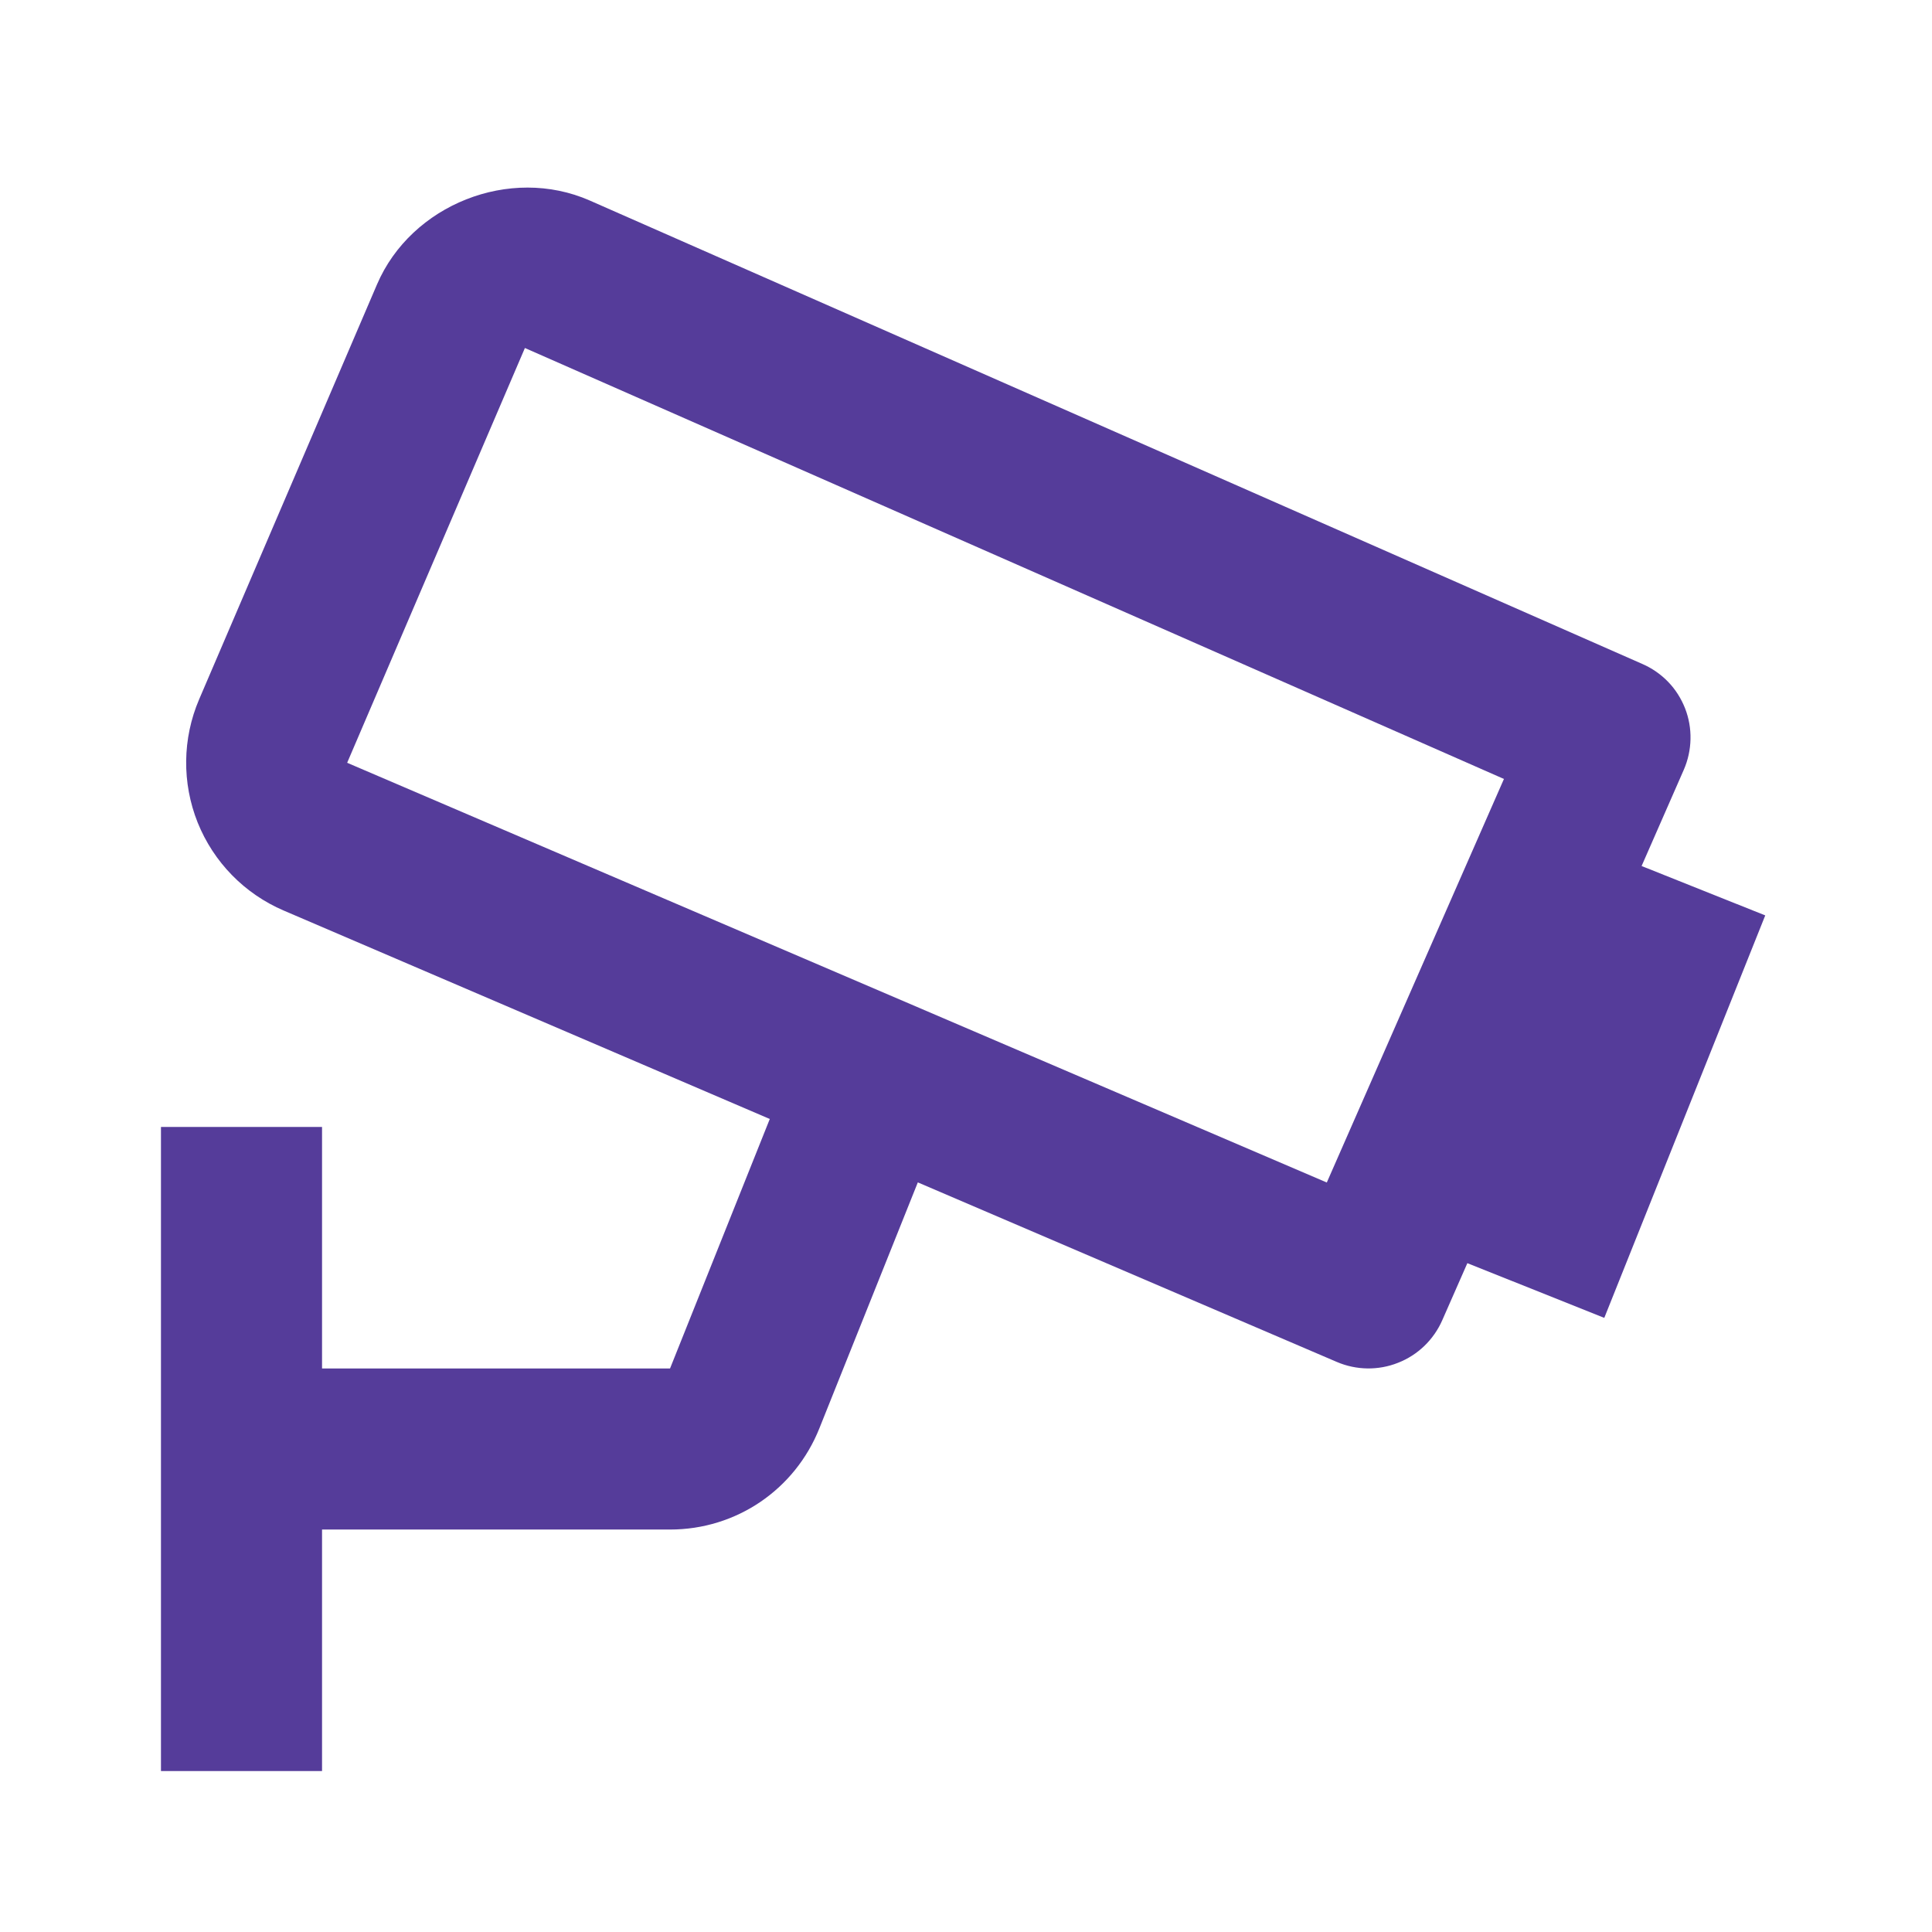
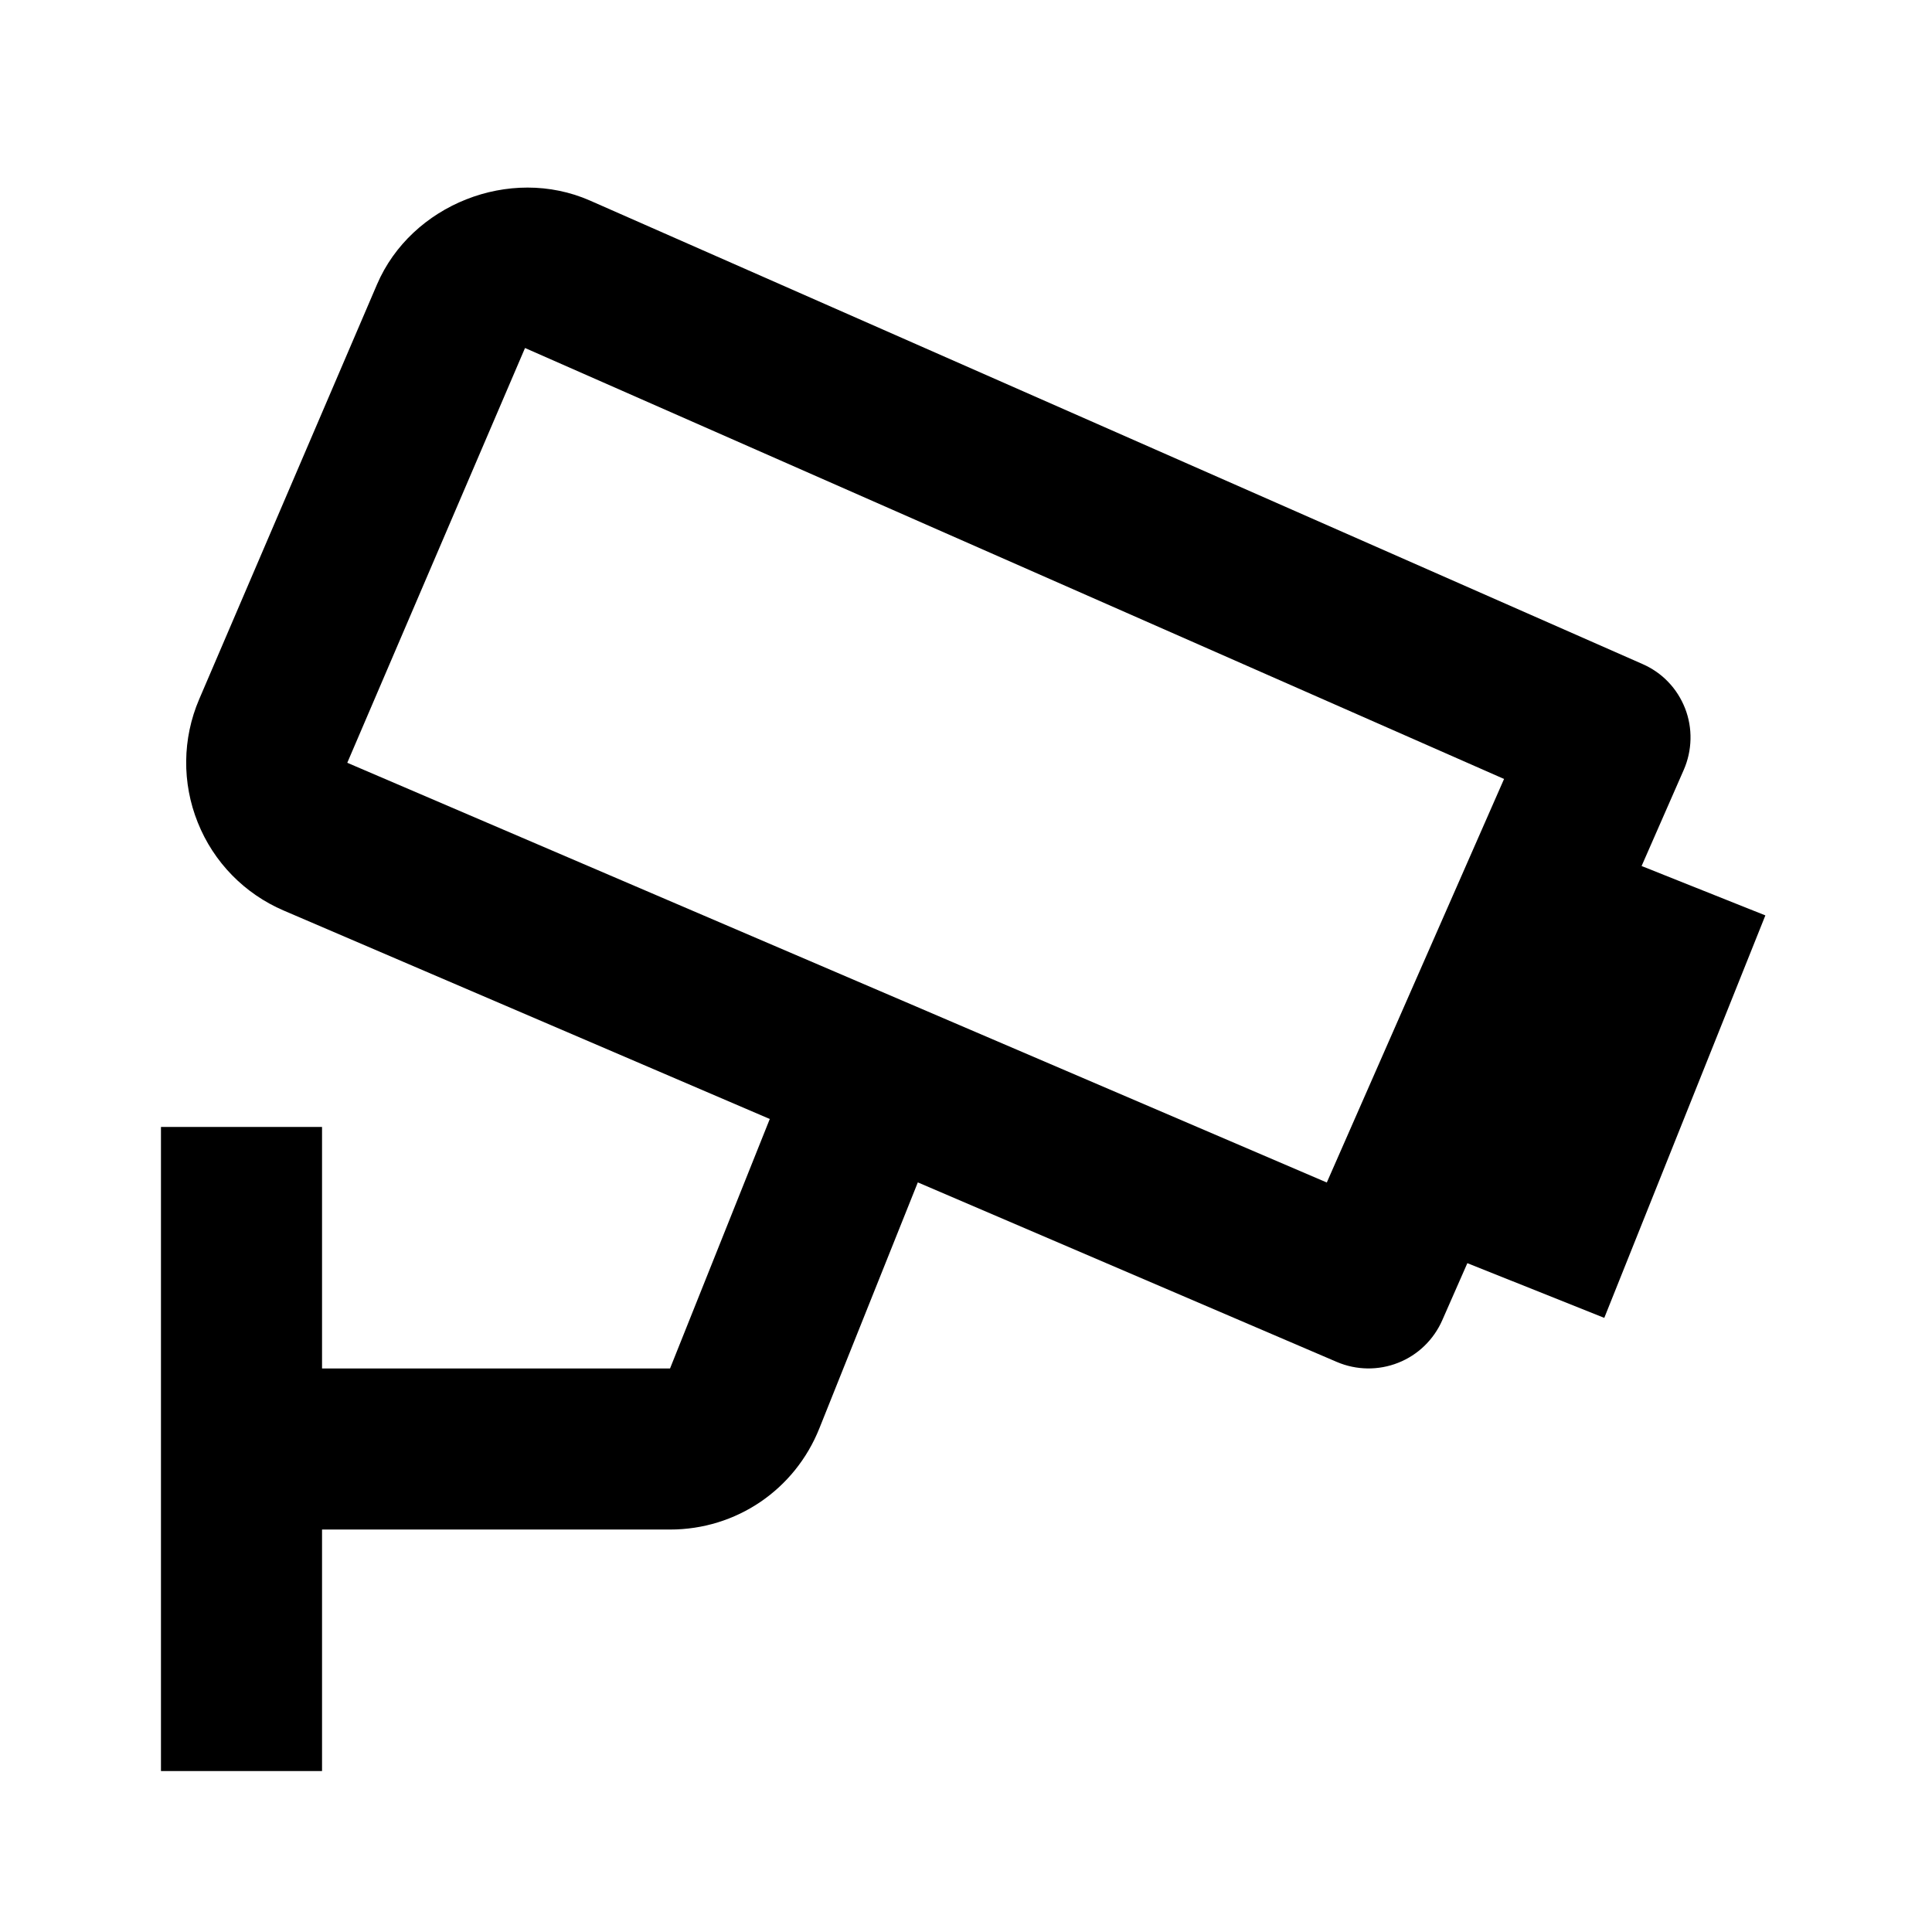
- <svg xmlns="http://www.w3.org/2000/svg" width="16" height="16" viewBox="0 0 16 16" fill="none">
-   <path d="M13.944 6.376C13.979 6.296 13.998 6.21 14 6.122C14.002 6.035 13.987 5.948 13.955 5.866C13.923 5.785 13.876 5.71 13.815 5.647C13.754 5.584 13.682 5.534 13.602 5.499L4.885 1.661C4.222 1.369 3.405 1.695 3.122 2.356L1.649 5.792C1.51 6.117 1.506 6.484 1.637 6.812C1.769 7.14 2.025 7.402 2.35 7.541L6.375 9.267L5.549 11.333H2.667V9.333H1.333V14.667H2.667V12.667H5.549C6.097 12.667 6.583 12.337 6.786 11.828L7.601 9.792L11.071 11.279C11.232 11.348 11.415 11.351 11.578 11.286C11.742 11.222 11.873 11.095 11.944 10.934L12.152 10.461L13.286 10.914L14.619 7.581L13.595 7.172L13.944 6.376ZM10.988 9.793L2.875 6.317L4.347 2.882L12.455 6.451L10.988 9.793Z" fill="#553C9A" />
+ <svg xmlns="http://www.w3.org/2000/svg" width="16" height="16" viewBox="0 0 16 16" fill="currentColor">
+   <path d="M13.944 6.376C13.979 6.296 13.998 6.21 14 6.122C14.002 6.035 13.987 5.948 13.955 5.866C13.923 5.785 13.876 5.71 13.815 5.647C13.755 5.584 13.682 5.534 13.602 5.499L4.886 1.661C4.222 1.369 3.405 1.695 3.122 2.356L1.649 5.792C1.51 6.117 1.506 6.484 1.638 6.812C1.769 7.14 2.025 7.402 2.35 7.541L6.375 9.267L5.549 11.333H2.667V9.333H1.333V14.667H2.667V12.667H5.549C6.098 12.667 6.583 12.337 6.786 11.828L7.601 9.792L11.071 11.279C11.232 11.348 11.415 11.351 11.579 11.286C11.742 11.222 11.873 11.095 11.944 10.934L12.152 10.461L13.286 10.914L14.62 7.581L13.595 7.172L13.944 6.376ZM10.988 9.793L2.876 6.317L4.348 2.882L12.456 6.451L10.988 9.793Z" fill="currentColor" />
</svg>
